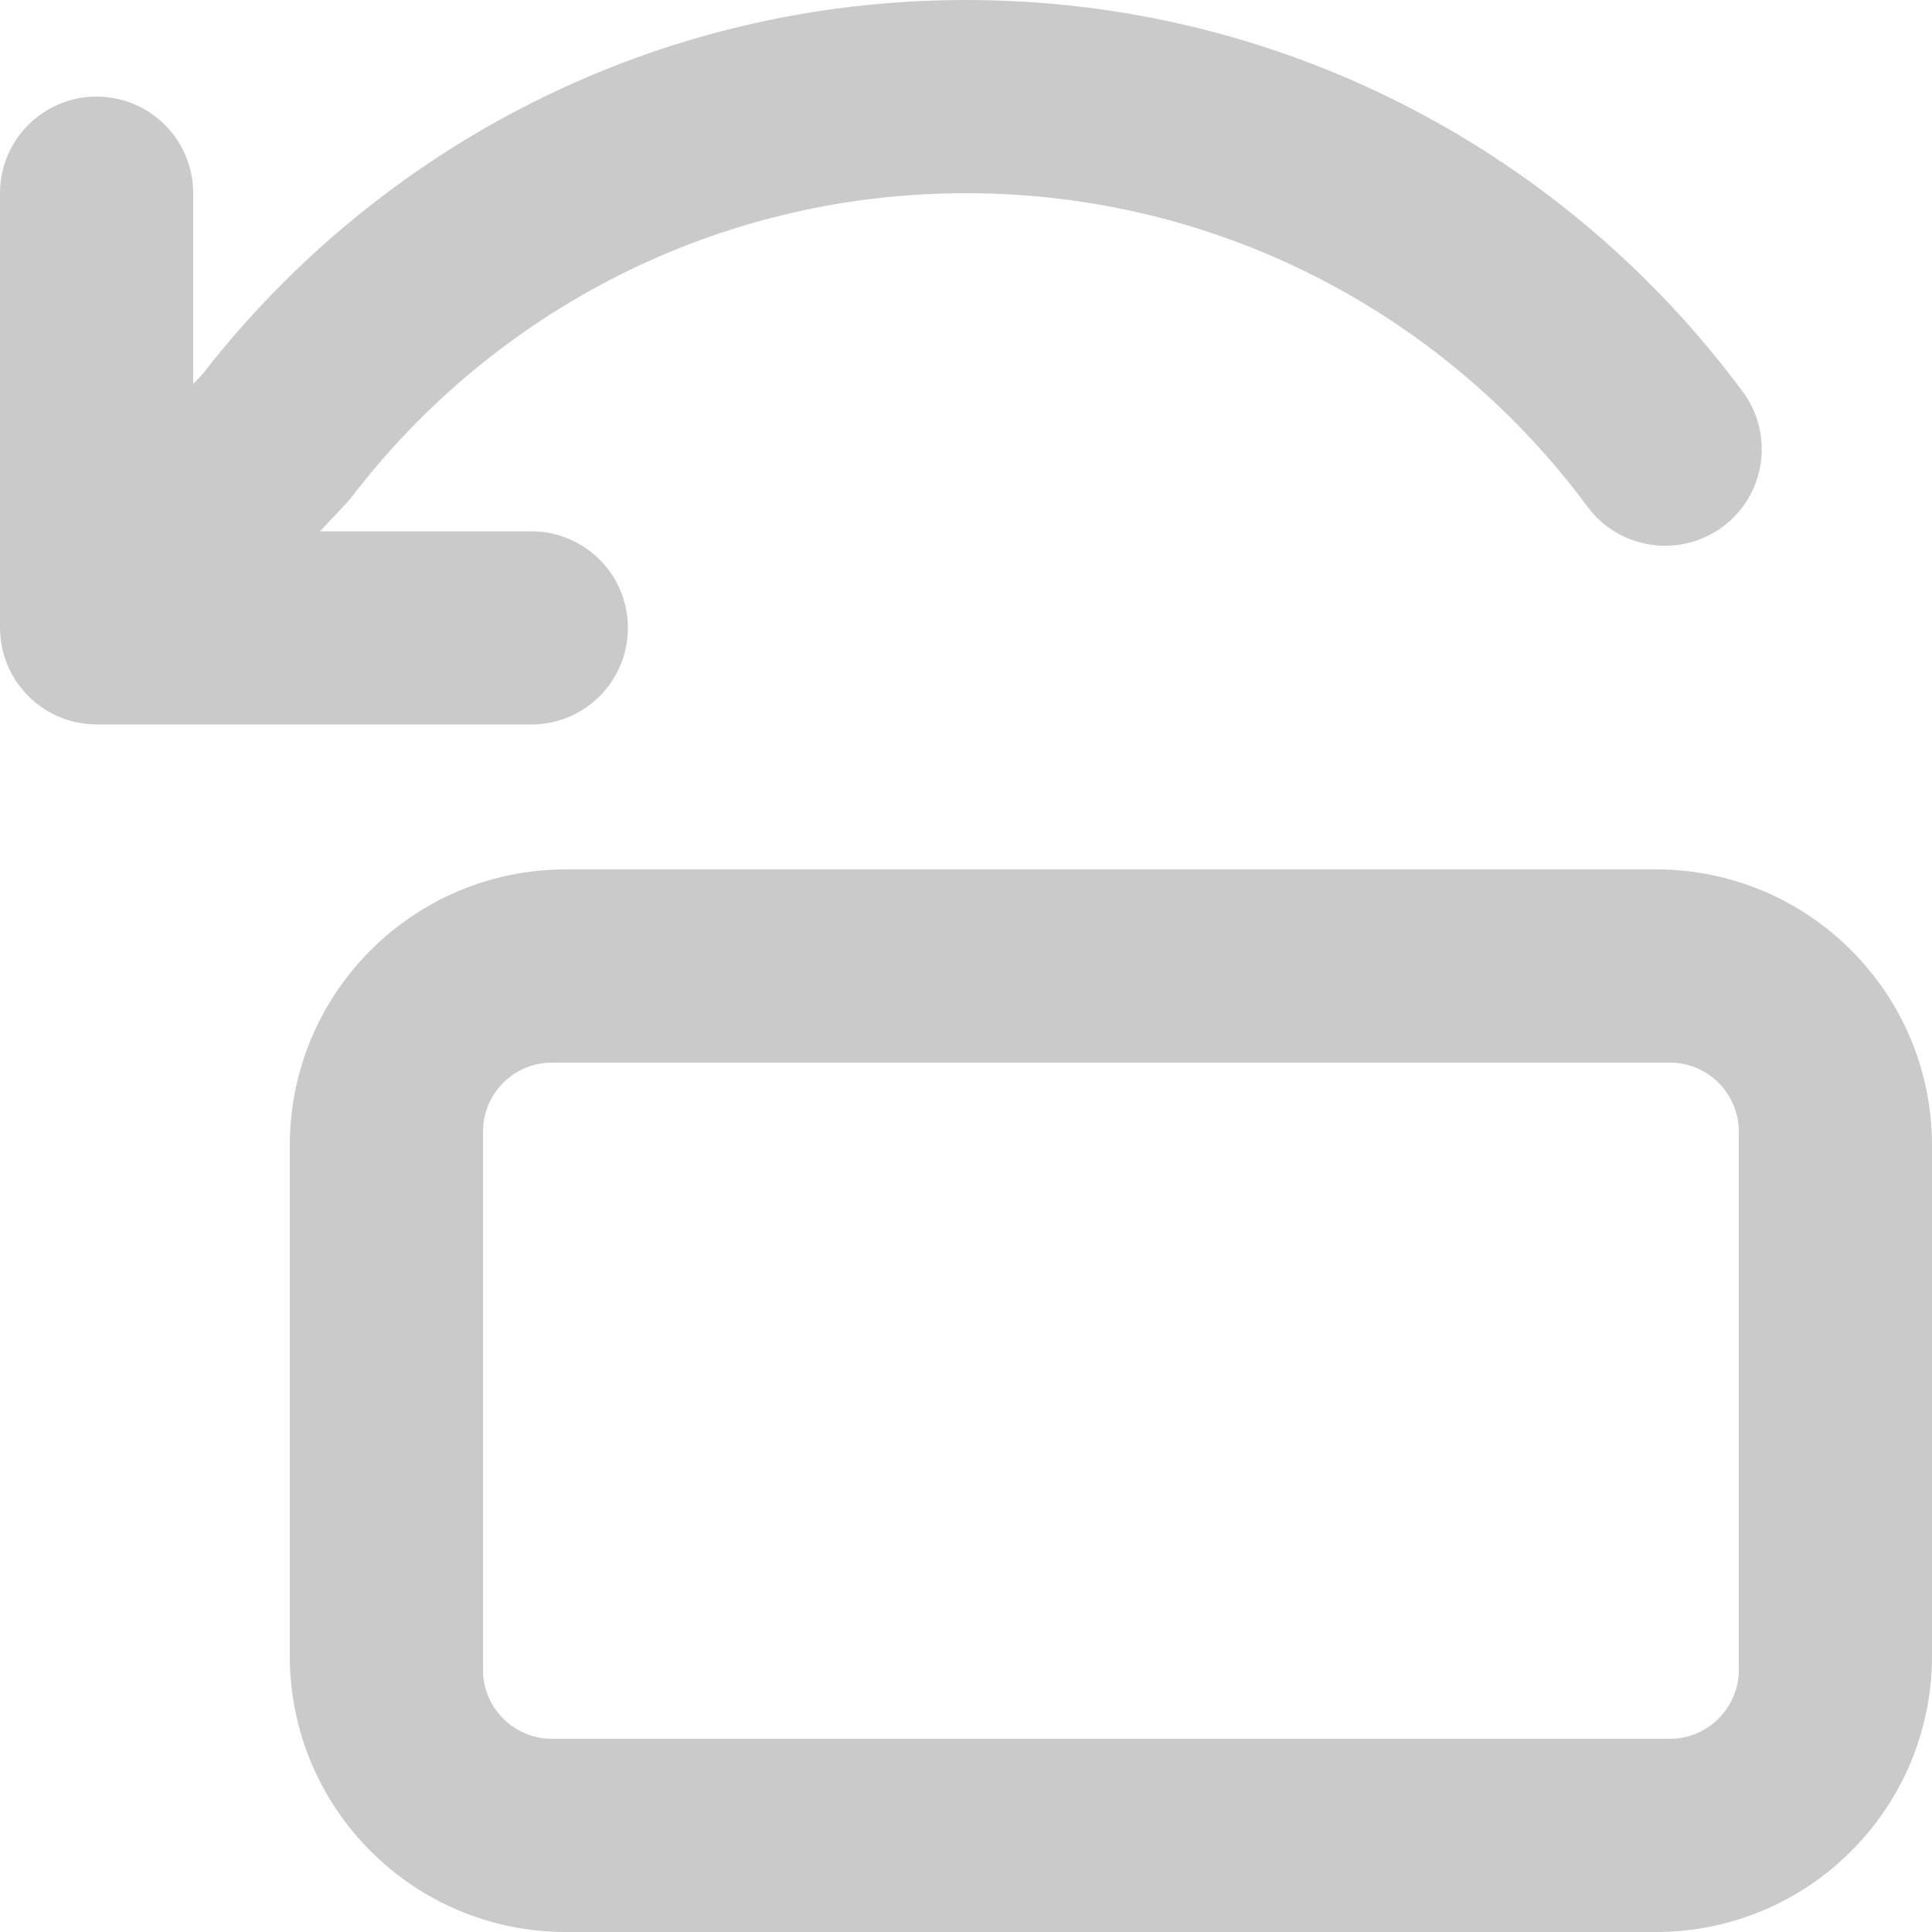
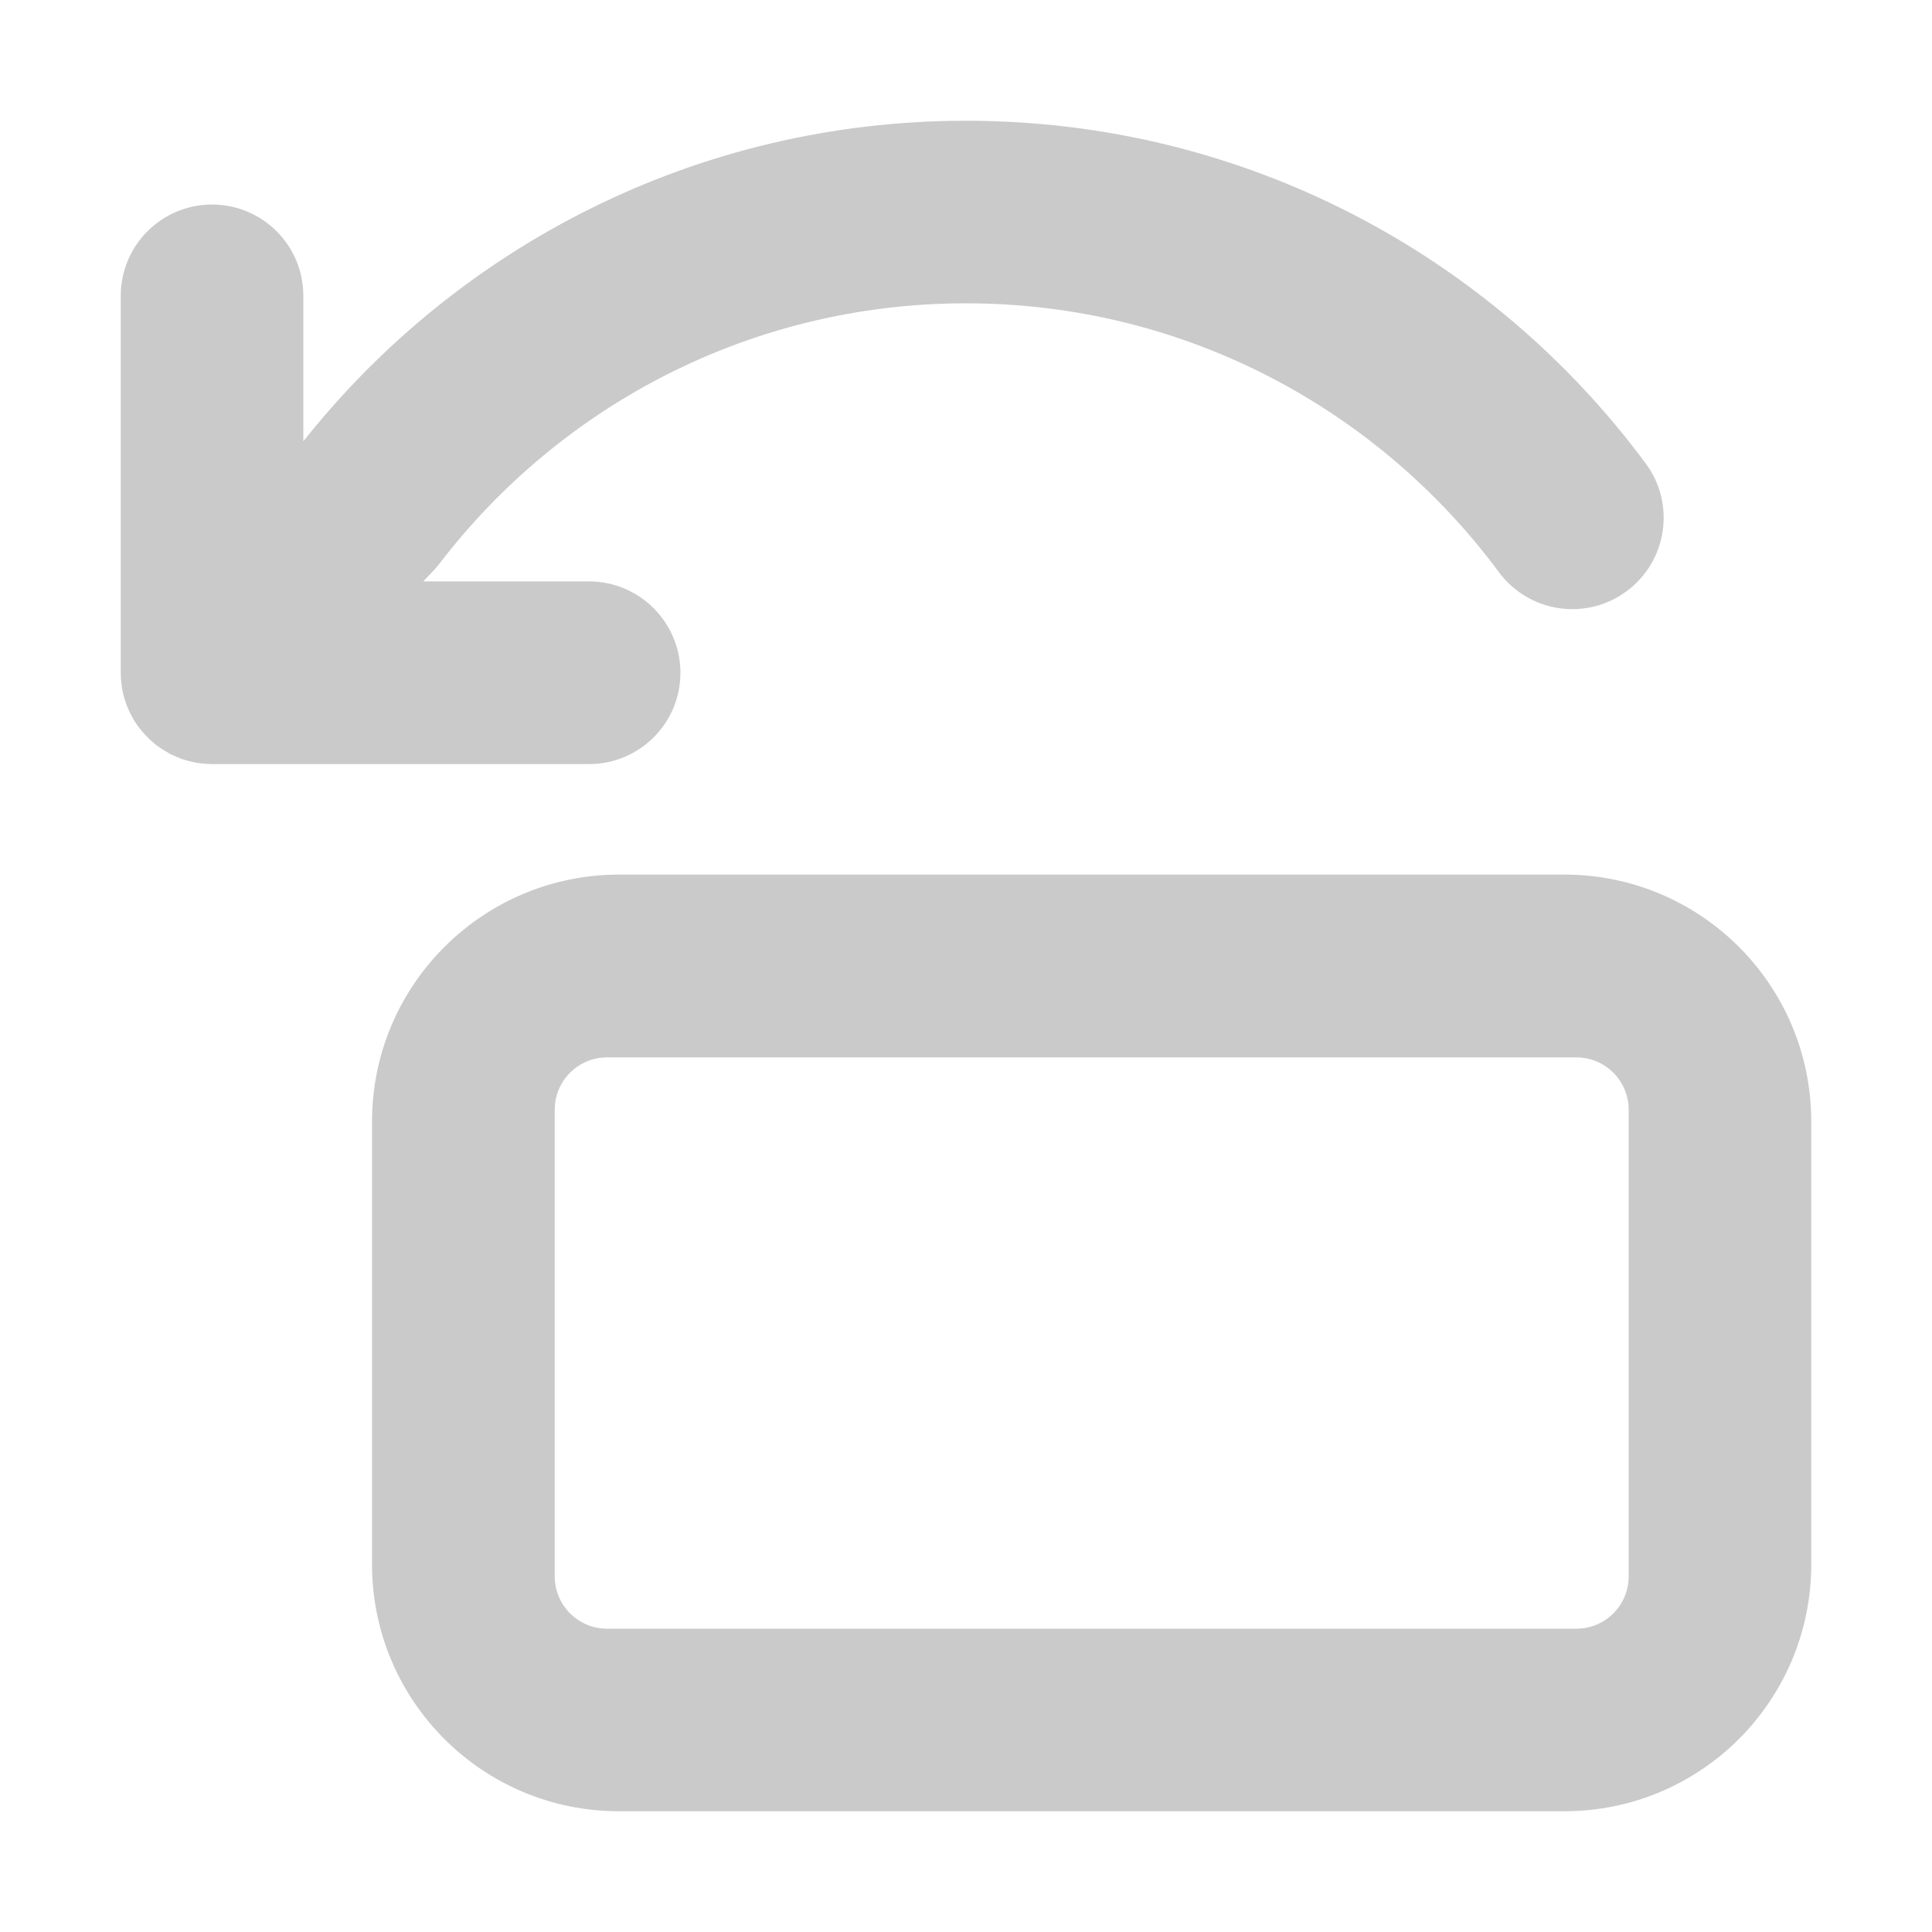
- <svg xmlns="http://www.w3.org/2000/svg" width="24" height="24" viewBox="0 0 24 24" fill="#cacaca">
-   <path fill-rule="evenodd" clip-rule="evenodd" d="M7.029 10.8H20.571C22.465 10.8 24 12.335 24 14.229V20.571C24 22.465 22.465 24 20.571 24H7.029C5.135 24 3.6 22.465 3.6 20.571V14.229C3.6 12.335 5.135 10.8 7.029 10.8ZM6.857 13.2H20.743C21.216 13.2 21.6 13.584 21.6 14.057V20.743C21.6 21.216 21.216 21.6 20.743 21.6H6.857C6.384 21.6 6 21.216 6 20.743V14.057C6 13.584 6.384 13.2 6.857 13.2Z" />
-   <path d="M12 0C15.956 0 19.465 1.916 21.649 4.866C22.044 5.398 21.932 6.149 21.4 6.544C20.867 6.938 20.115 6.827 19.72 6.294C17.969 3.929 15.164 2.4 12 2.4C8.896 2.4 6.136 3.872 4.379 6.161C4.355 6.192 4.329 6.223 4.302 6.252L3.975 6.6H6.6C7.263 6.6 7.8 7.137 7.8 7.8C7.8 8.463 7.263 9 6.6 9H1.2C1.186 9 1.172 8.998 1.158 8.998C1.139 8.997 1.12 8.997 1.102 8.995C1.081 8.994 1.062 8.991 1.042 8.988C1.021 8.986 1 8.982 0.98 8.978C0.96 8.974 0.941 8.971 0.922 8.966C0.907 8.962 0.892 8.959 0.877 8.954C0.848 8.946 0.821 8.938 0.793 8.929C0.787 8.926 0.78 8.923 0.773 8.92C0.747 8.91 0.721 8.899 0.695 8.887C0.68 8.881 0.666 8.874 0.652 8.866C0.632 8.856 0.612 8.845 0.593 8.834C0.582 8.827 0.571 8.821 0.56 8.814C0.537 8.799 0.514 8.784 0.492 8.768C0.48 8.759 0.468 8.749 0.456 8.74C0.438 8.726 0.421 8.71 0.404 8.695C0.396 8.688 0.387 8.682 0.379 8.674C0.375 8.671 0.372 8.666 0.368 8.662C0.35 8.645 0.333 8.627 0.316 8.609C0.305 8.597 0.294 8.585 0.284 8.572C0.27 8.556 0.257 8.54 0.244 8.523C0.234 8.51 0.223 8.497 0.213 8.483C0.198 8.461 0.185 8.438 0.171 8.415C0.165 8.405 0.158 8.394 0.152 8.384C0.064 8.226 0.011 8.046 0.002 7.855C0.002 7.845 0.001 7.836 0.001 7.826C0.001 7.817 0 7.809 0 7.8V2.4C0 1.737 0.537 1.2 1.2 1.2C1.863 1.2 2.4 1.737 2.4 2.4V4.77L2.52 4.643C4.713 1.82 8.144 0 12 0Z" />
+ <svg xmlns="http://www.w3.org/2000/svg" width="16" height="16" viewBox="0 0 16 16" fill="#cacaca">
+   <path fill-rule="evenodd" clip-rule="evenodd" d="M12.955 7.243C14.085 7.243 15 8.159 15 9.288V12.955C15 14.085 14.085 15 12.955 15H5.126C3.996 15 3.081 14.085 3.081 12.955V9.288C3.081 8.159 3.997 7.244 5.126 7.243H12.955ZM5.027 8.757C4.788 8.757 4.594 8.951 4.594 9.19V13.055C4.594 13.294 4.788 13.488 5.027 13.488H13.055C13.294 13.488 13.488 13.294 13.488 13.055V9.19C13.488 8.951 13.294 8.757 13.055 8.757H5.027Z" />
+   <path d="M8 1C10.308 1 12.355 2.117 13.629 3.838C13.878 4.173 13.807 4.648 13.471 4.896C13.136 5.145 12.662 5.074 12.413 4.738C11.412 3.387 9.808 2.512 8 2.512C6.226 2.512 4.648 3.354 3.644 4.662C3.629 4.682 3.612 4.701 3.595 4.72L3.505 4.815H4.878C5.296 4.815 5.635 5.155 5.635 5.572C5.635 5.99 5.295 6.328 4.878 6.328H1.756C1.75 6.328 1.744 6.328 1.739 6.327C1.735 6.327 1.732 6.327 1.73 6.326C1.721 6.326 1.707 6.327 1.695 6.325L1.657 6.321C1.643 6.319 1.629 6.317 1.618 6.315C1.606 6.313 1.594 6.31 1.581 6.307C1.572 6.305 1.562 6.302 1.552 6.299C1.536 6.295 1.517 6.29 1.499 6.284C1.496 6.282 1.493 6.28 1.491 6.28C1.489 6.279 1.488 6.278 1.488 6.278C1.471 6.271 1.455 6.265 1.438 6.257C1.429 6.253 1.42 6.249 1.411 6.245C1.398 6.238 1.385 6.23 1.374 6.223C1.367 6.219 1.36 6.215 1.353 6.21C1.339 6.202 1.325 6.193 1.31 6.182C1.302 6.176 1.294 6.17 1.287 6.165C1.275 6.155 1.264 6.144 1.255 6.136C1.255 6.136 1.254 6.136 1.251 6.133C1.248 6.131 1.243 6.127 1.238 6.123C1.235 6.12 1.233 6.116 1.231 6.115C1.22 6.103 1.208 6.092 1.199 6.082C1.194 6.076 1.186 6.067 1.179 6.059C1.171 6.05 1.162 6.039 1.153 6.028C1.15 6.024 1.141 6.011 1.135 6.003C1.124 5.988 1.114 5.971 1.107 5.96C1.104 5.955 1.1 5.947 1.096 5.94C1.04 5.841 1.006 5.727 1.001 5.607C1.001 5.601 1.001 5.595 1.001 5.588C1.001 5.588 1 5.586 1 5.583V2.45C1 2.032 1.338 1.694 1.756 1.694C2.174 1.694 2.512 2.032 2.512 2.45V3.655C3.793 2.039 5.776 1 8 1Z" />
</svg>
